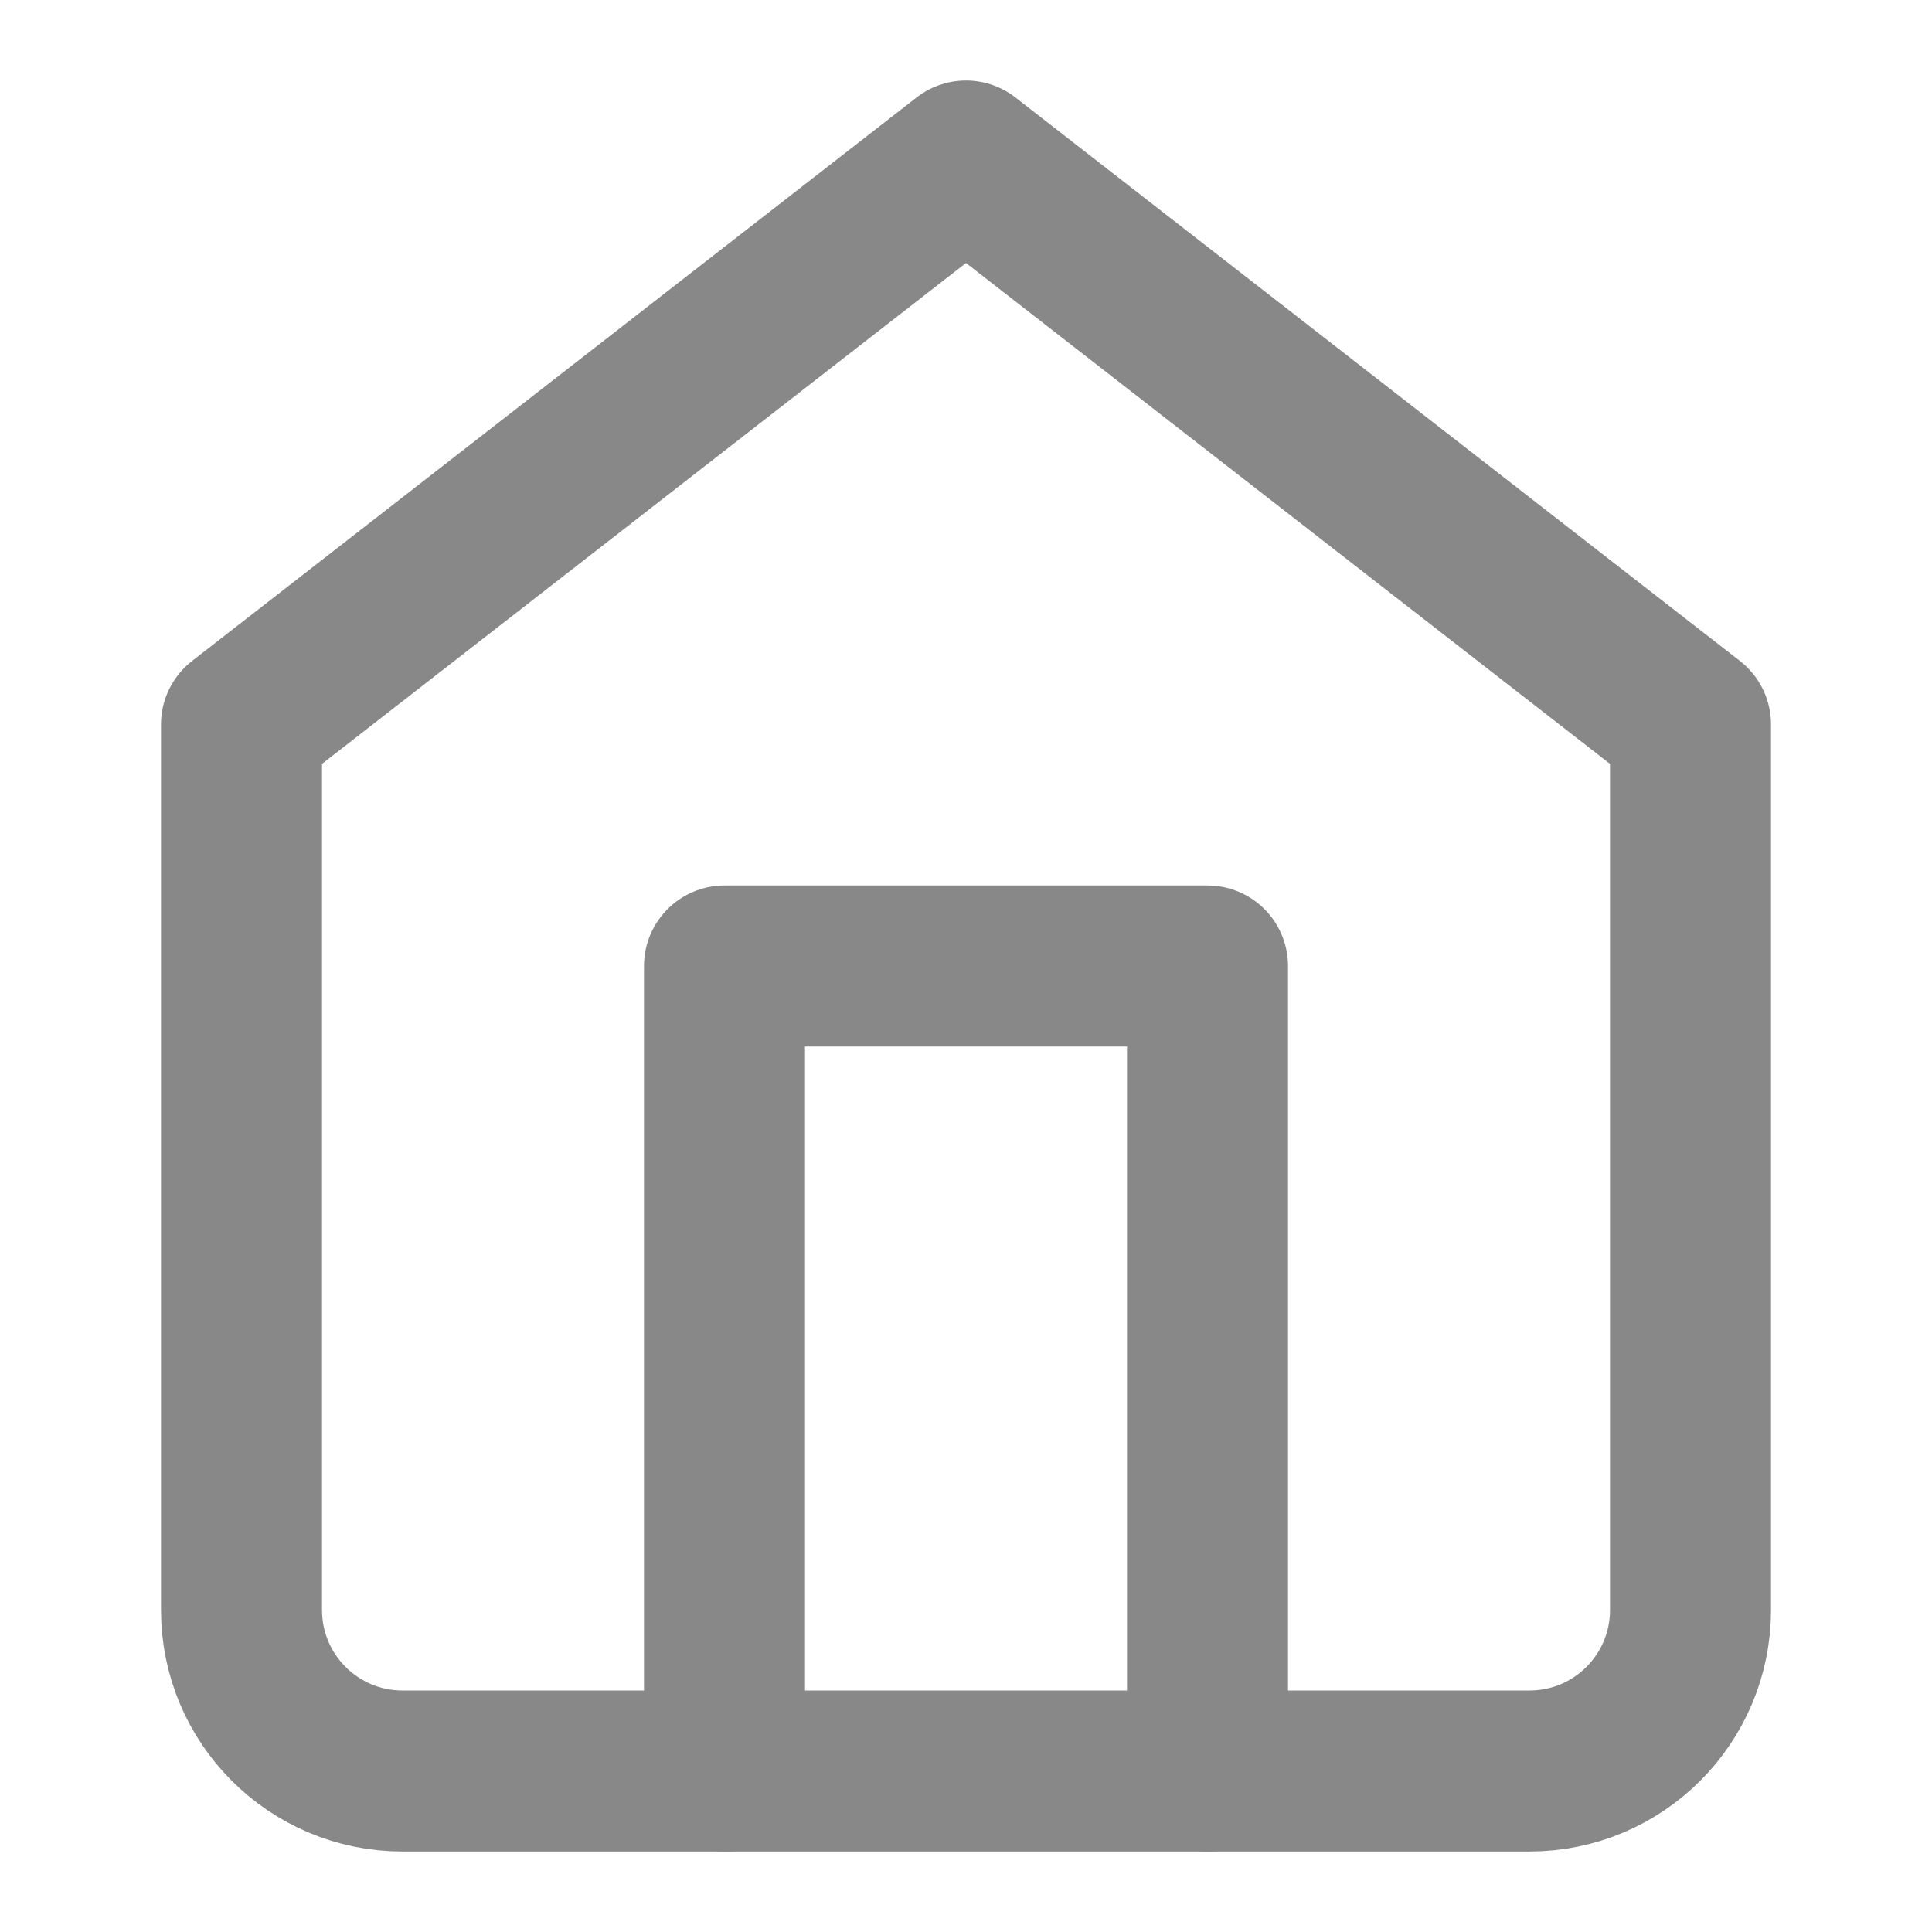
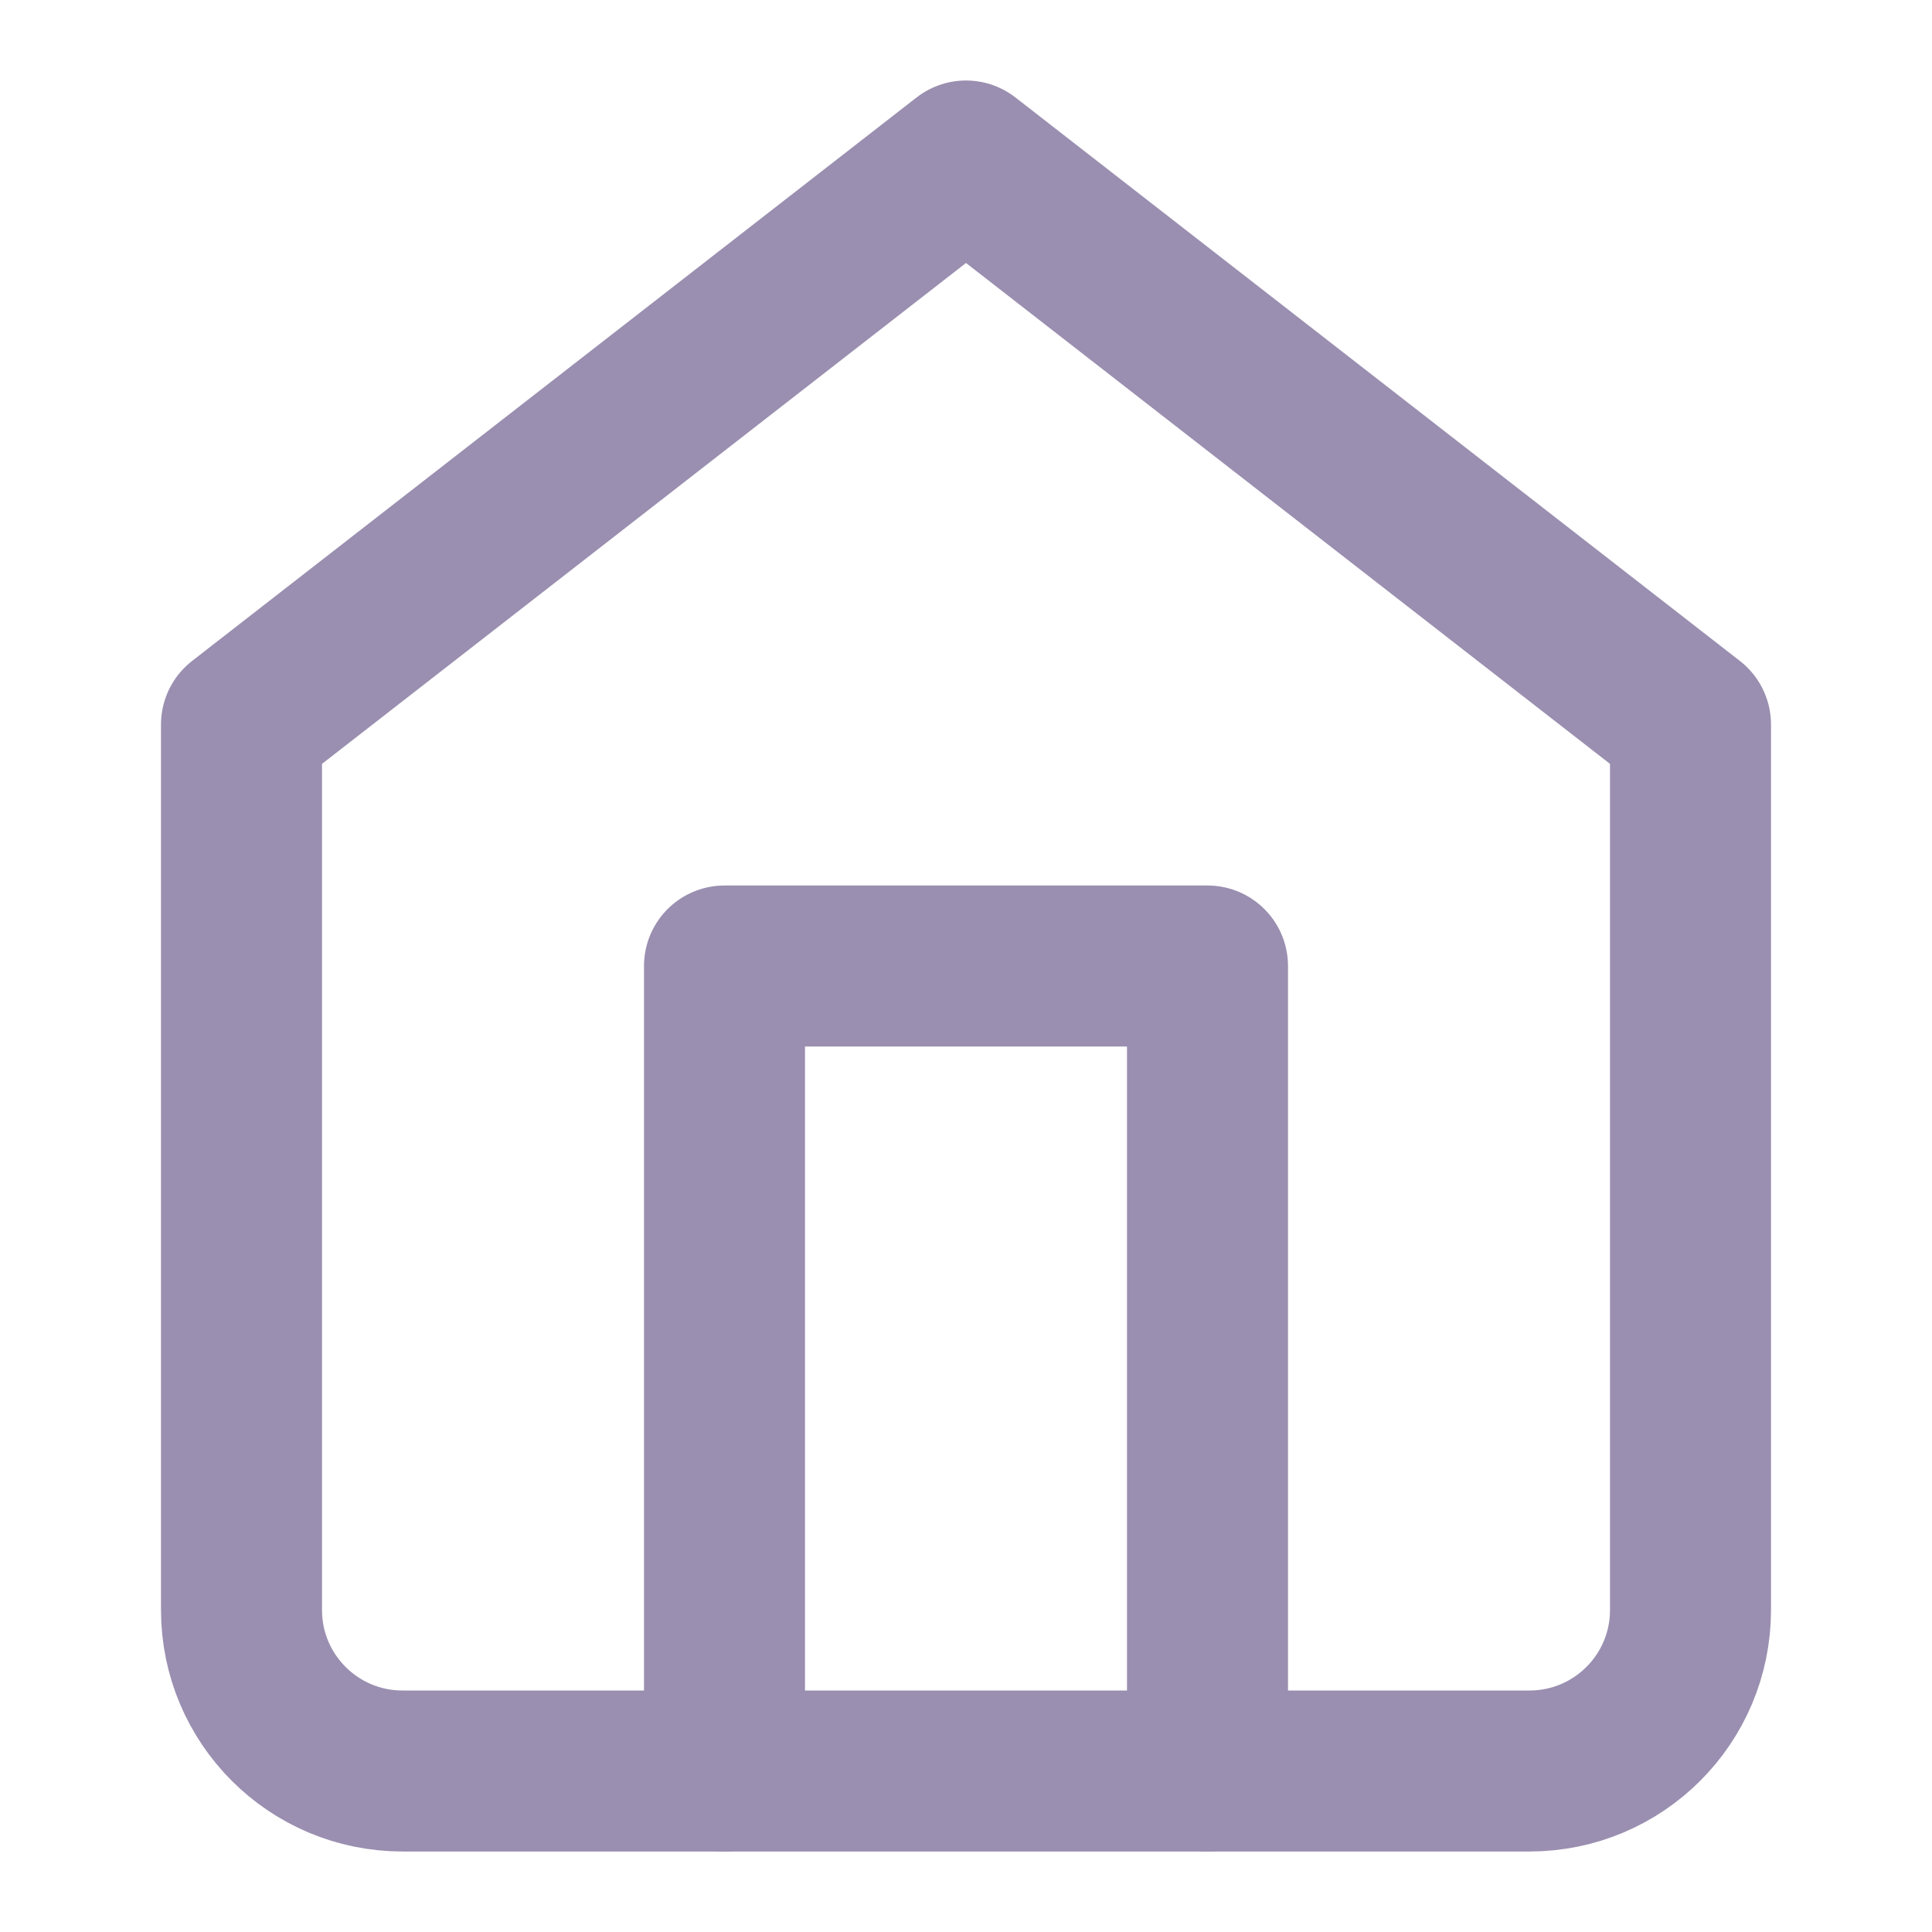
- <svg xmlns="http://www.w3.org/2000/svg" width="81" height="81" viewBox="0 0 24 24" fill="none" stroke="#888888" stroke-width="2" stroke-linecap="round" stroke-linejoin="round">
+ <svg xmlns="http://www.w3.org/2000/svg" width="81" height="81" viewBox="0 0 24 24" fill="none" stroke="#9a8fb0" stroke-width="2" stroke-linecap="round" stroke-linejoin="round">
  <path d="M3 9l9-7 9 7v11a2 2 0 0 1-2 2H5a2 2 0 0 1-2-2z" />
  <polyline points="9 22 9 12 15 12 15 22" />
</svg>
